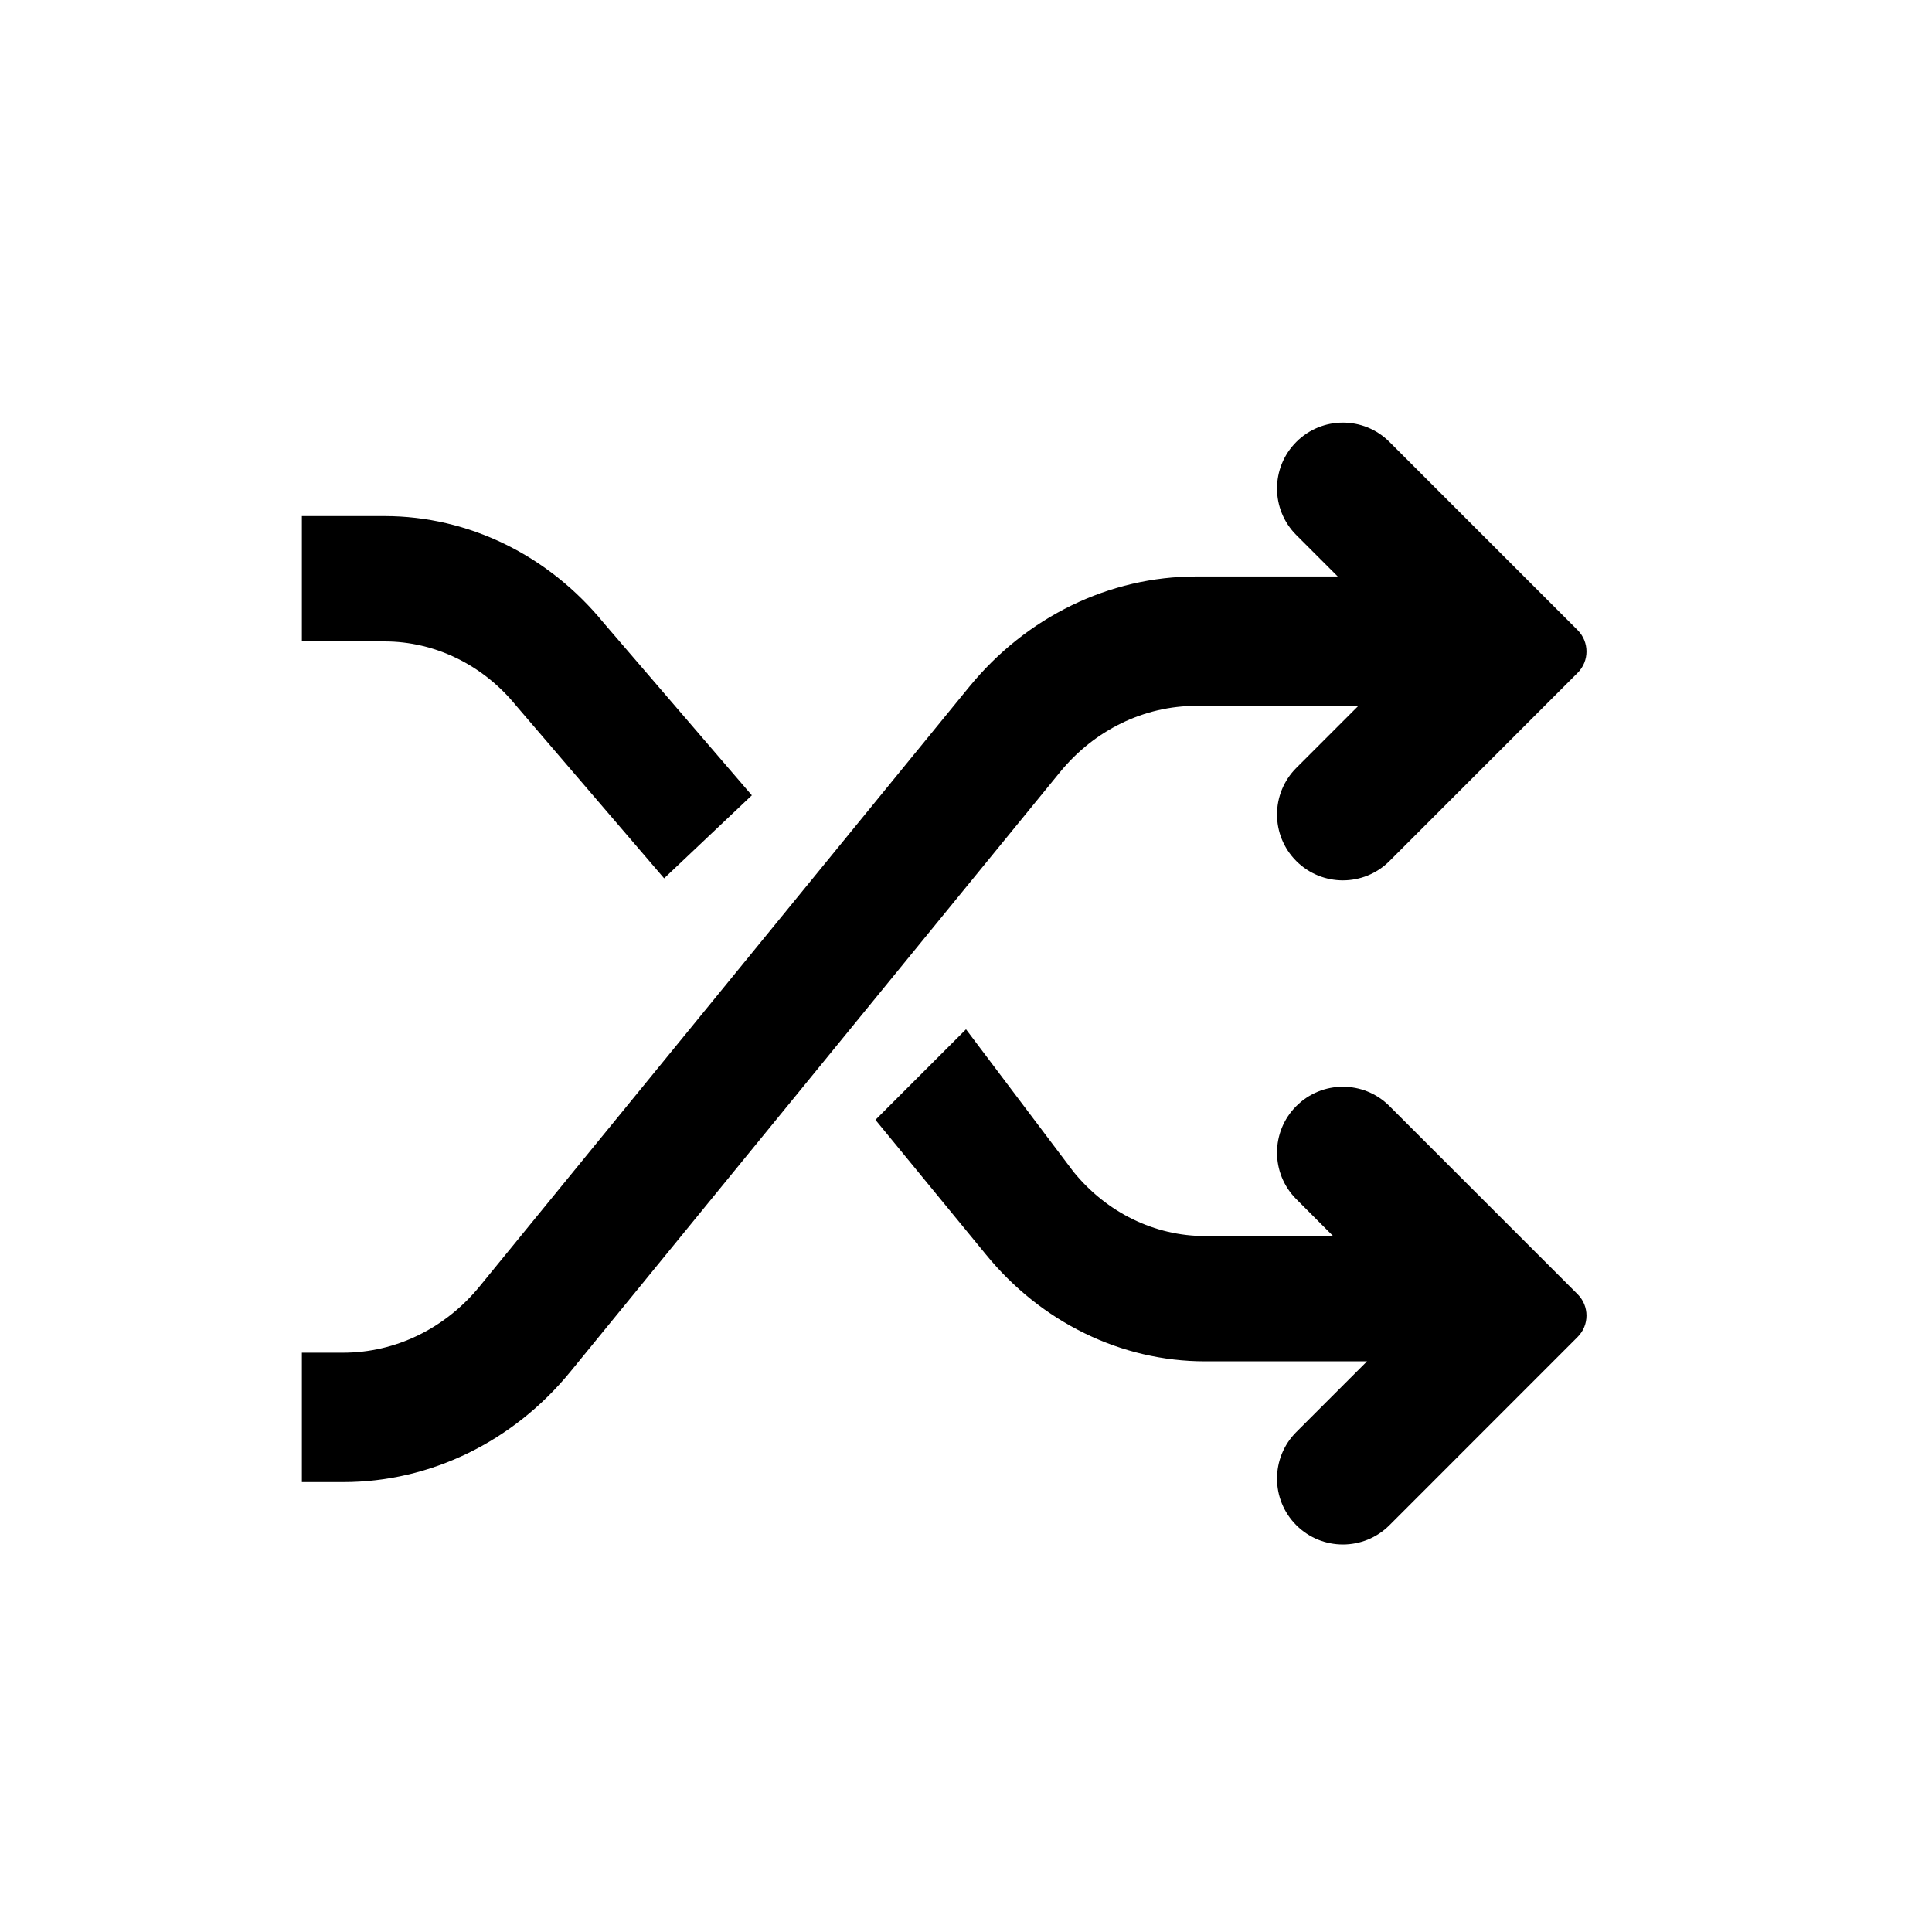
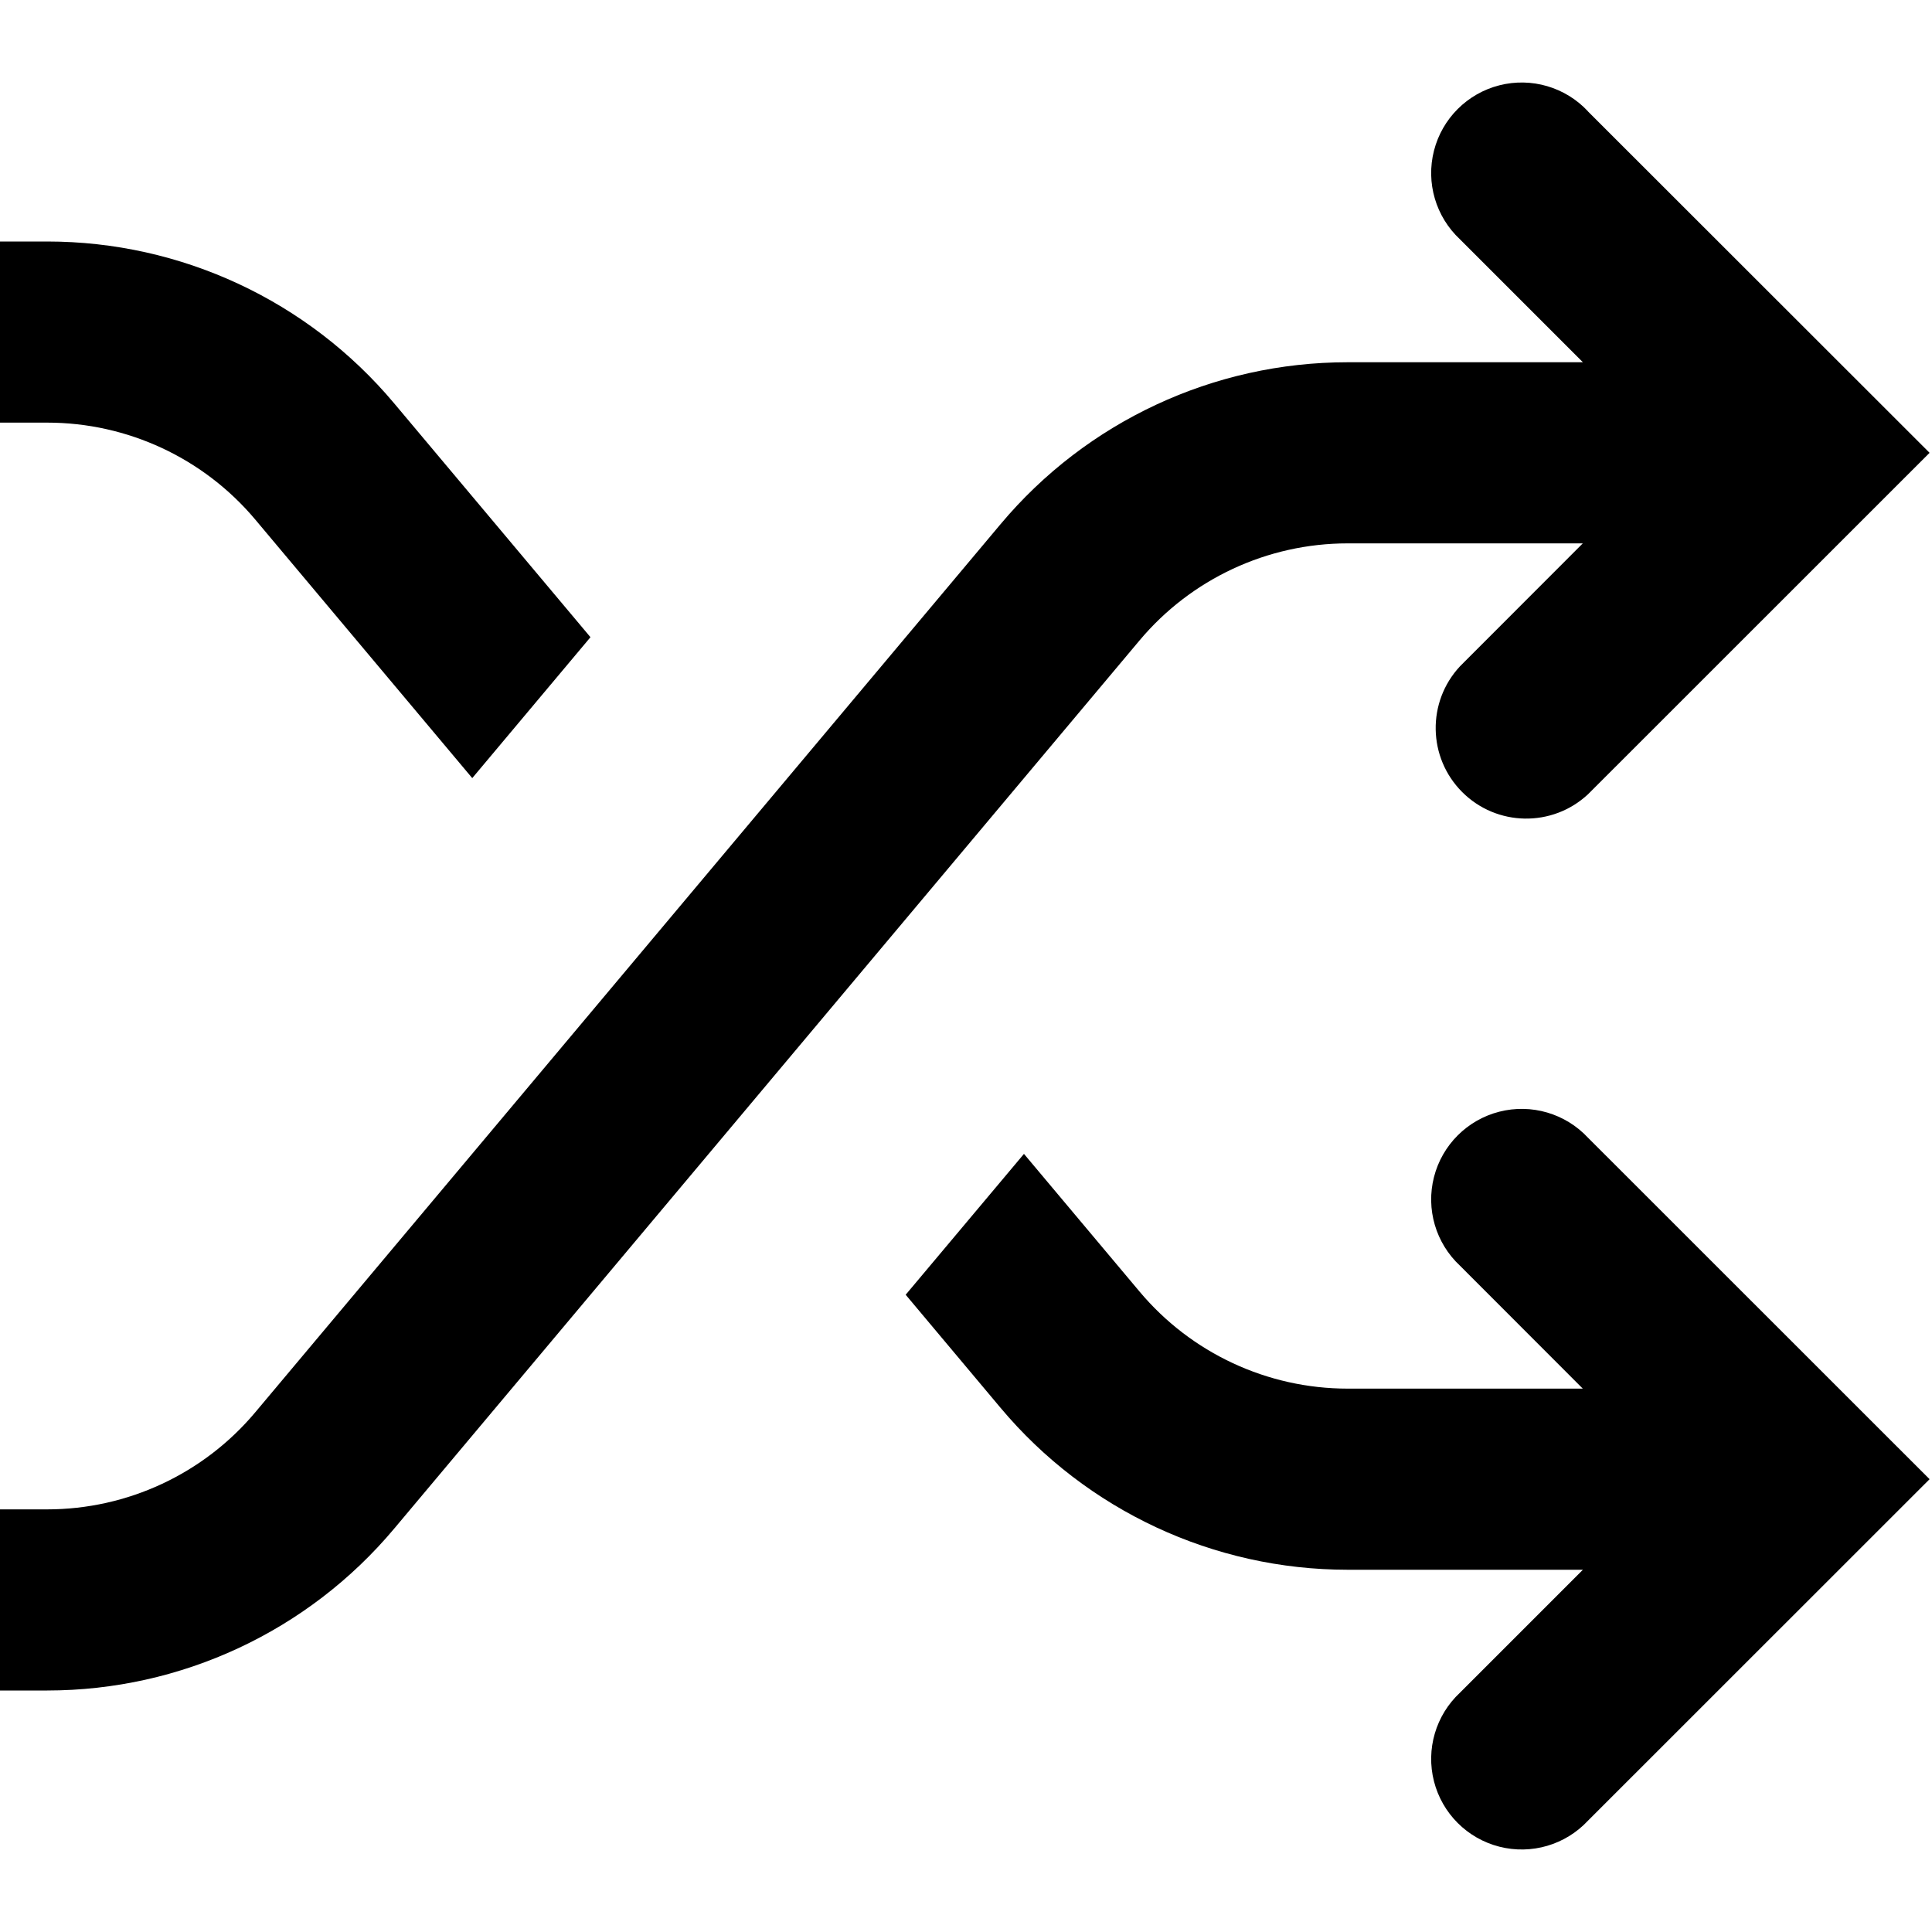
- <svg xmlns="http://www.w3.org/2000/svg" width="32" height="32" viewBox="0 0 32 32" fill="none">
-   <path fill-rule="evenodd" clip-rule="evenodd" d="M21.471 7.32C21.045 7.746 21.045 8.436 21.471 8.862L22.157 9.548H19.815C18.373 9.548 17.002 10.215 16.052 11.378L7.943 21.308C7.373 22.005 6.55 22.405 5.685 22.405H5V24.548H5.685C7.127 24.548 8.498 23.881 9.448 22.719L17.557 12.789C18.127 12.091 18.95 11.691 19.815 11.691H22.499L21.471 12.719C21.045 13.145 21.045 13.836 21.471 14.262C21.897 14.688 22.588 14.688 23.014 14.262L26.131 11.144C26.326 10.949 26.326 10.633 26.131 10.437L23.014 7.32C22.588 6.893 21.897 6.893 21.471 7.32ZM6.369 8.548C7.76 8.548 9.084 9.194 10.001 10.32L12.453 13.173L11 14.548L8.548 11.687C7.998 11.011 7.204 10.624 6.369 10.624H5V8.548H6.369ZM16.328 20.776C17.245 21.902 18.569 22.548 19.96 22.548H22.642L21.471 23.719C21.045 24.145 21.045 24.836 21.471 25.262C21.897 25.688 22.588 25.688 23.014 25.262L26.131 22.144C26.326 21.949 26.326 21.633 26.131 21.437L23.014 18.32C22.588 17.893 21.897 17.893 21.471 18.32C21.045 18.745 21.045 19.436 21.471 19.862L22.081 20.473H19.96C19.125 20.473 18.331 20.085 17.781 19.409L16 17.048L14.5 18.548L16.328 20.776Z" fill="currentColor" />
+ <svg role="img" height="16" width="16" aria-hidden="true" viewBox="0 0 16 16" fill="currentColor">
+   <path d="M13.151.922a.75.75 0 1 0-1.06 1.06L13.109 3H11.16a3.75 3.75 0 0 0-2.873 1.34l-6.173 7.356A2.25 2.25 0 0 1 .39 12.5H0V14h.391a3.75 3.75 0 0 0 2.873-1.34l6.173-7.356a2.25 2.25 0 0 1 1.724-.804h1.947l-1.017 1.018a.75.75 0 0 0 1.06 1.06L15.98 3.75 13.15.922zM.391 3.5H0V2h.391c1.109 0 2.16.49 2.873 1.34L4.89 5.277l-.979 1.167-1.796-2.14A2.25 2.25 0 0 0 .39 3.5z" />
+   <path d="m7.5 10.723.98-1.167.957 1.14a2.25 2.25 0 0 0 1.724.804h1.947l-1.017-1.018a.75.75 0 1 1 1.06-1.06l2.829 2.828-2.829 2.828a.75.75 0 1 1-1.06-1.06L13.109 13H11.16a3.75 3.75 0 0 1-2.873-1.34l-.787-.938z" />
</svg>
